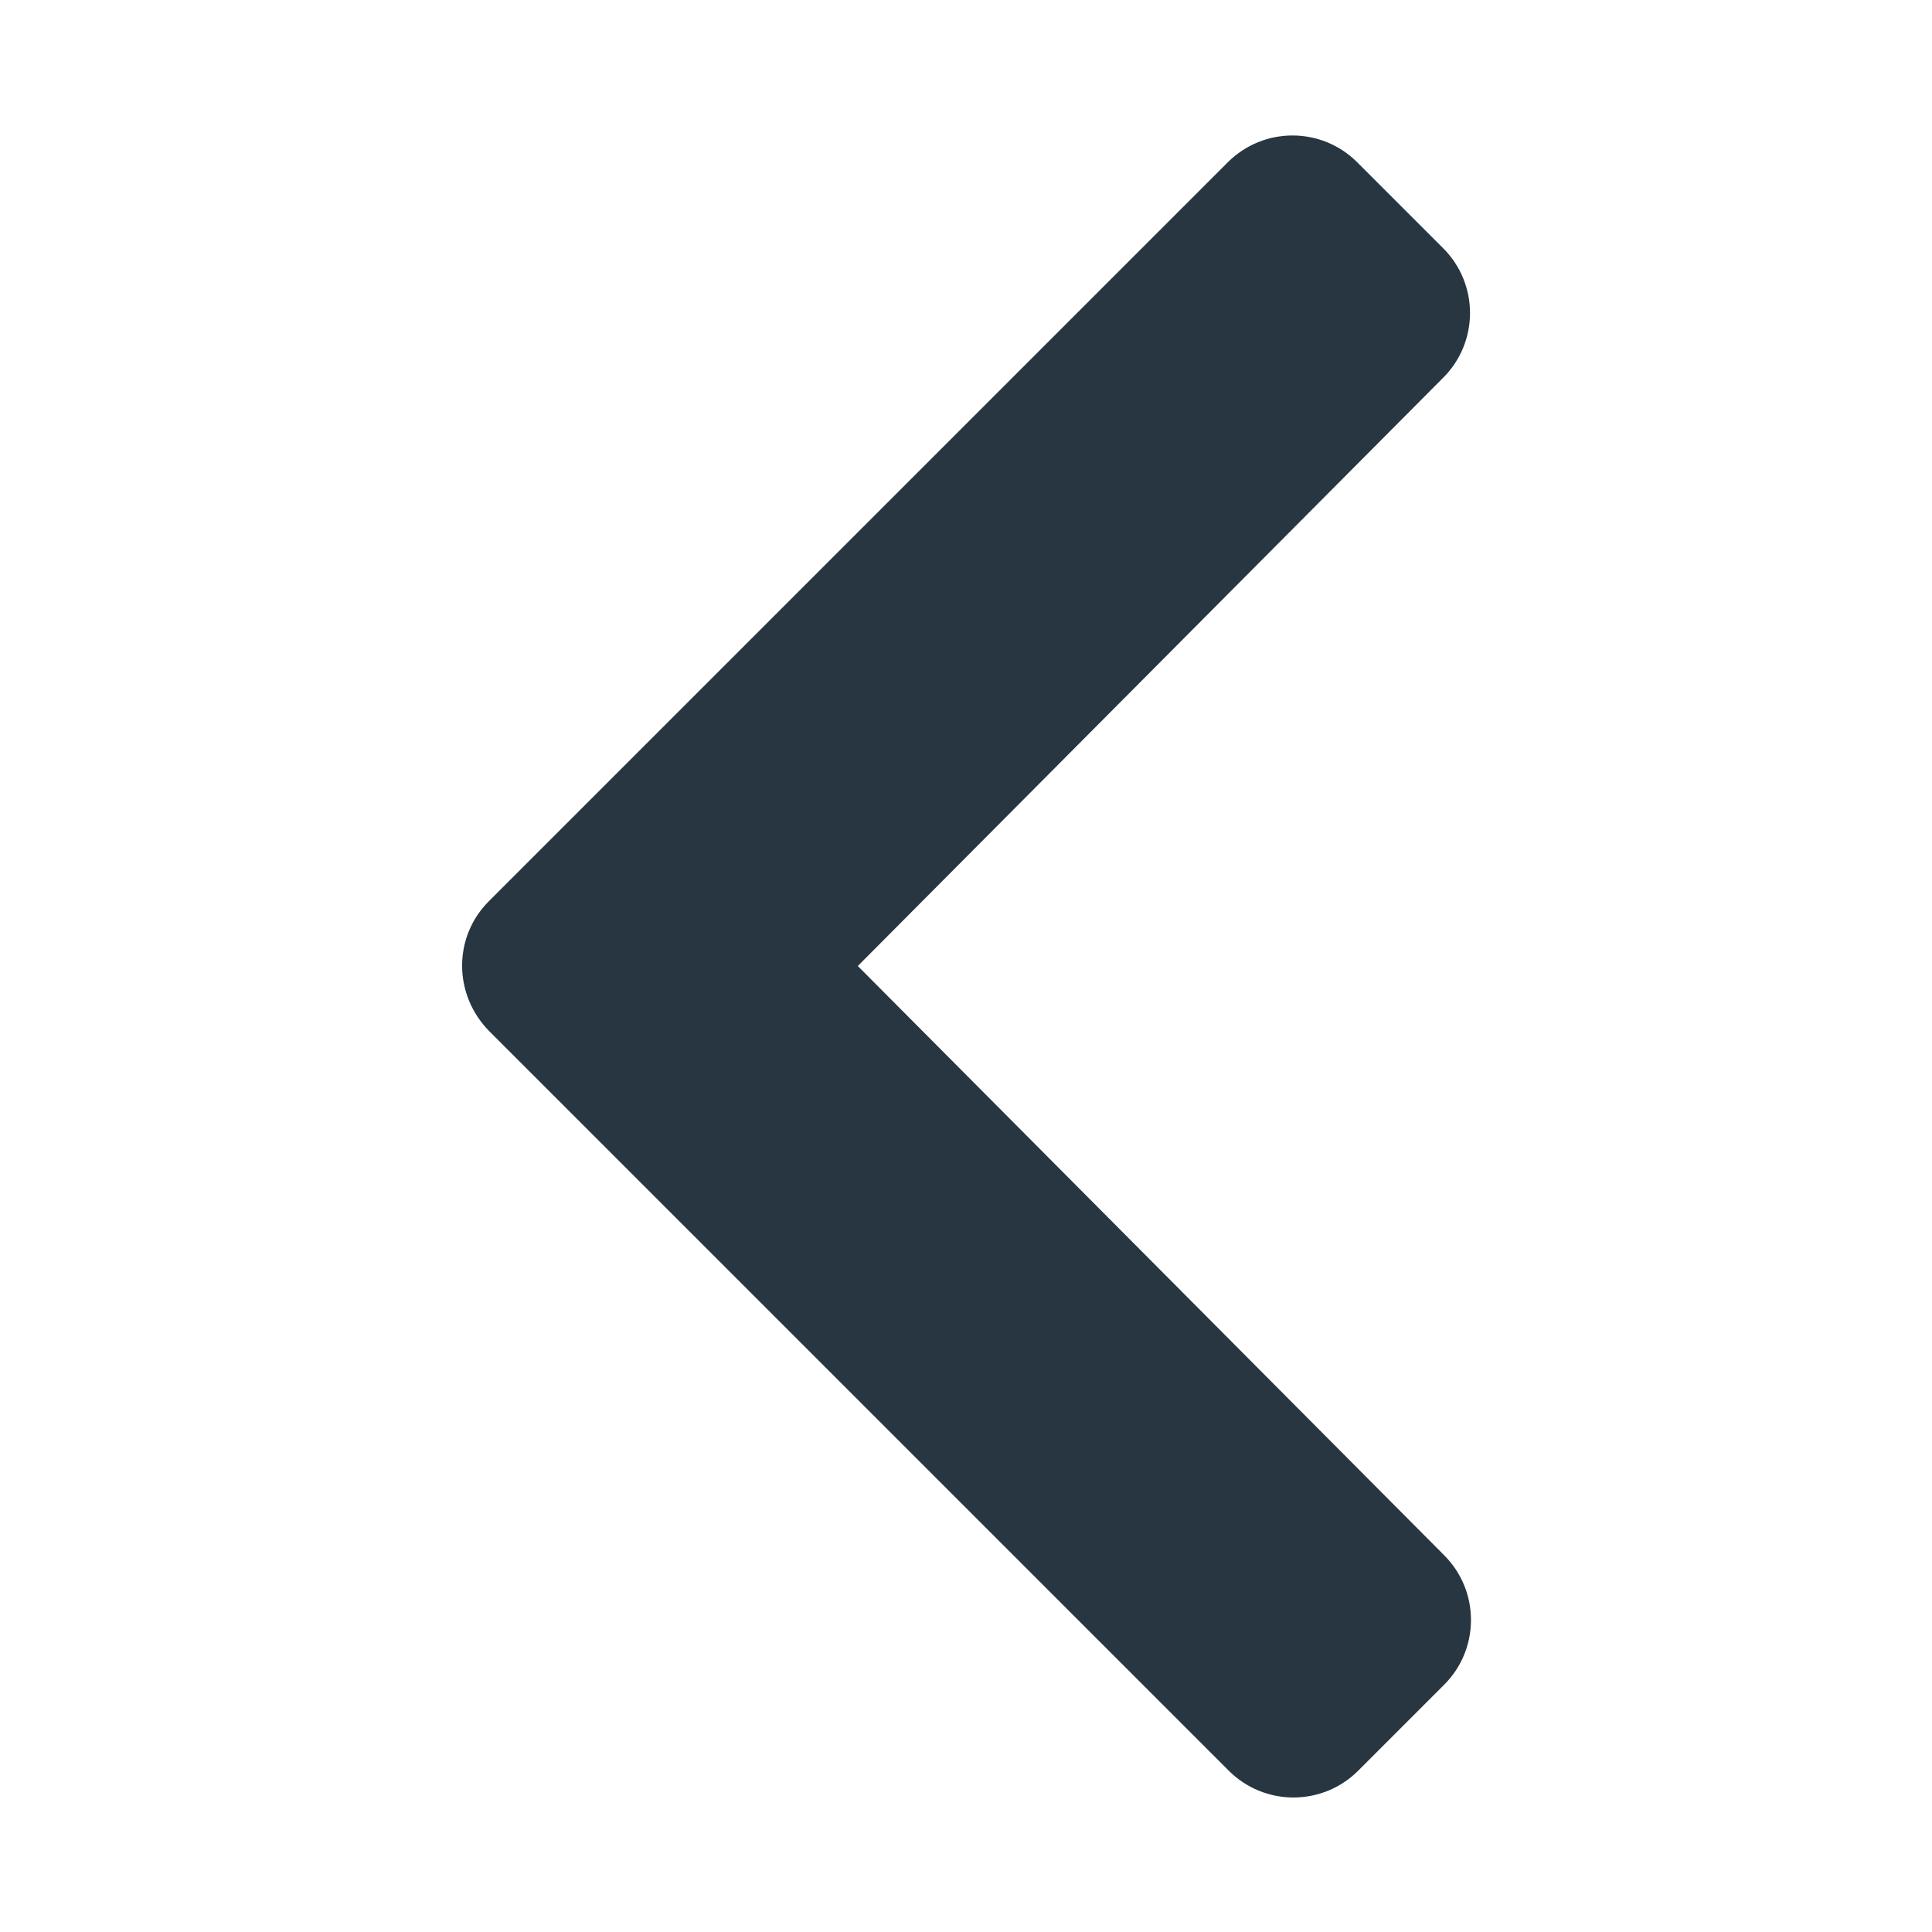
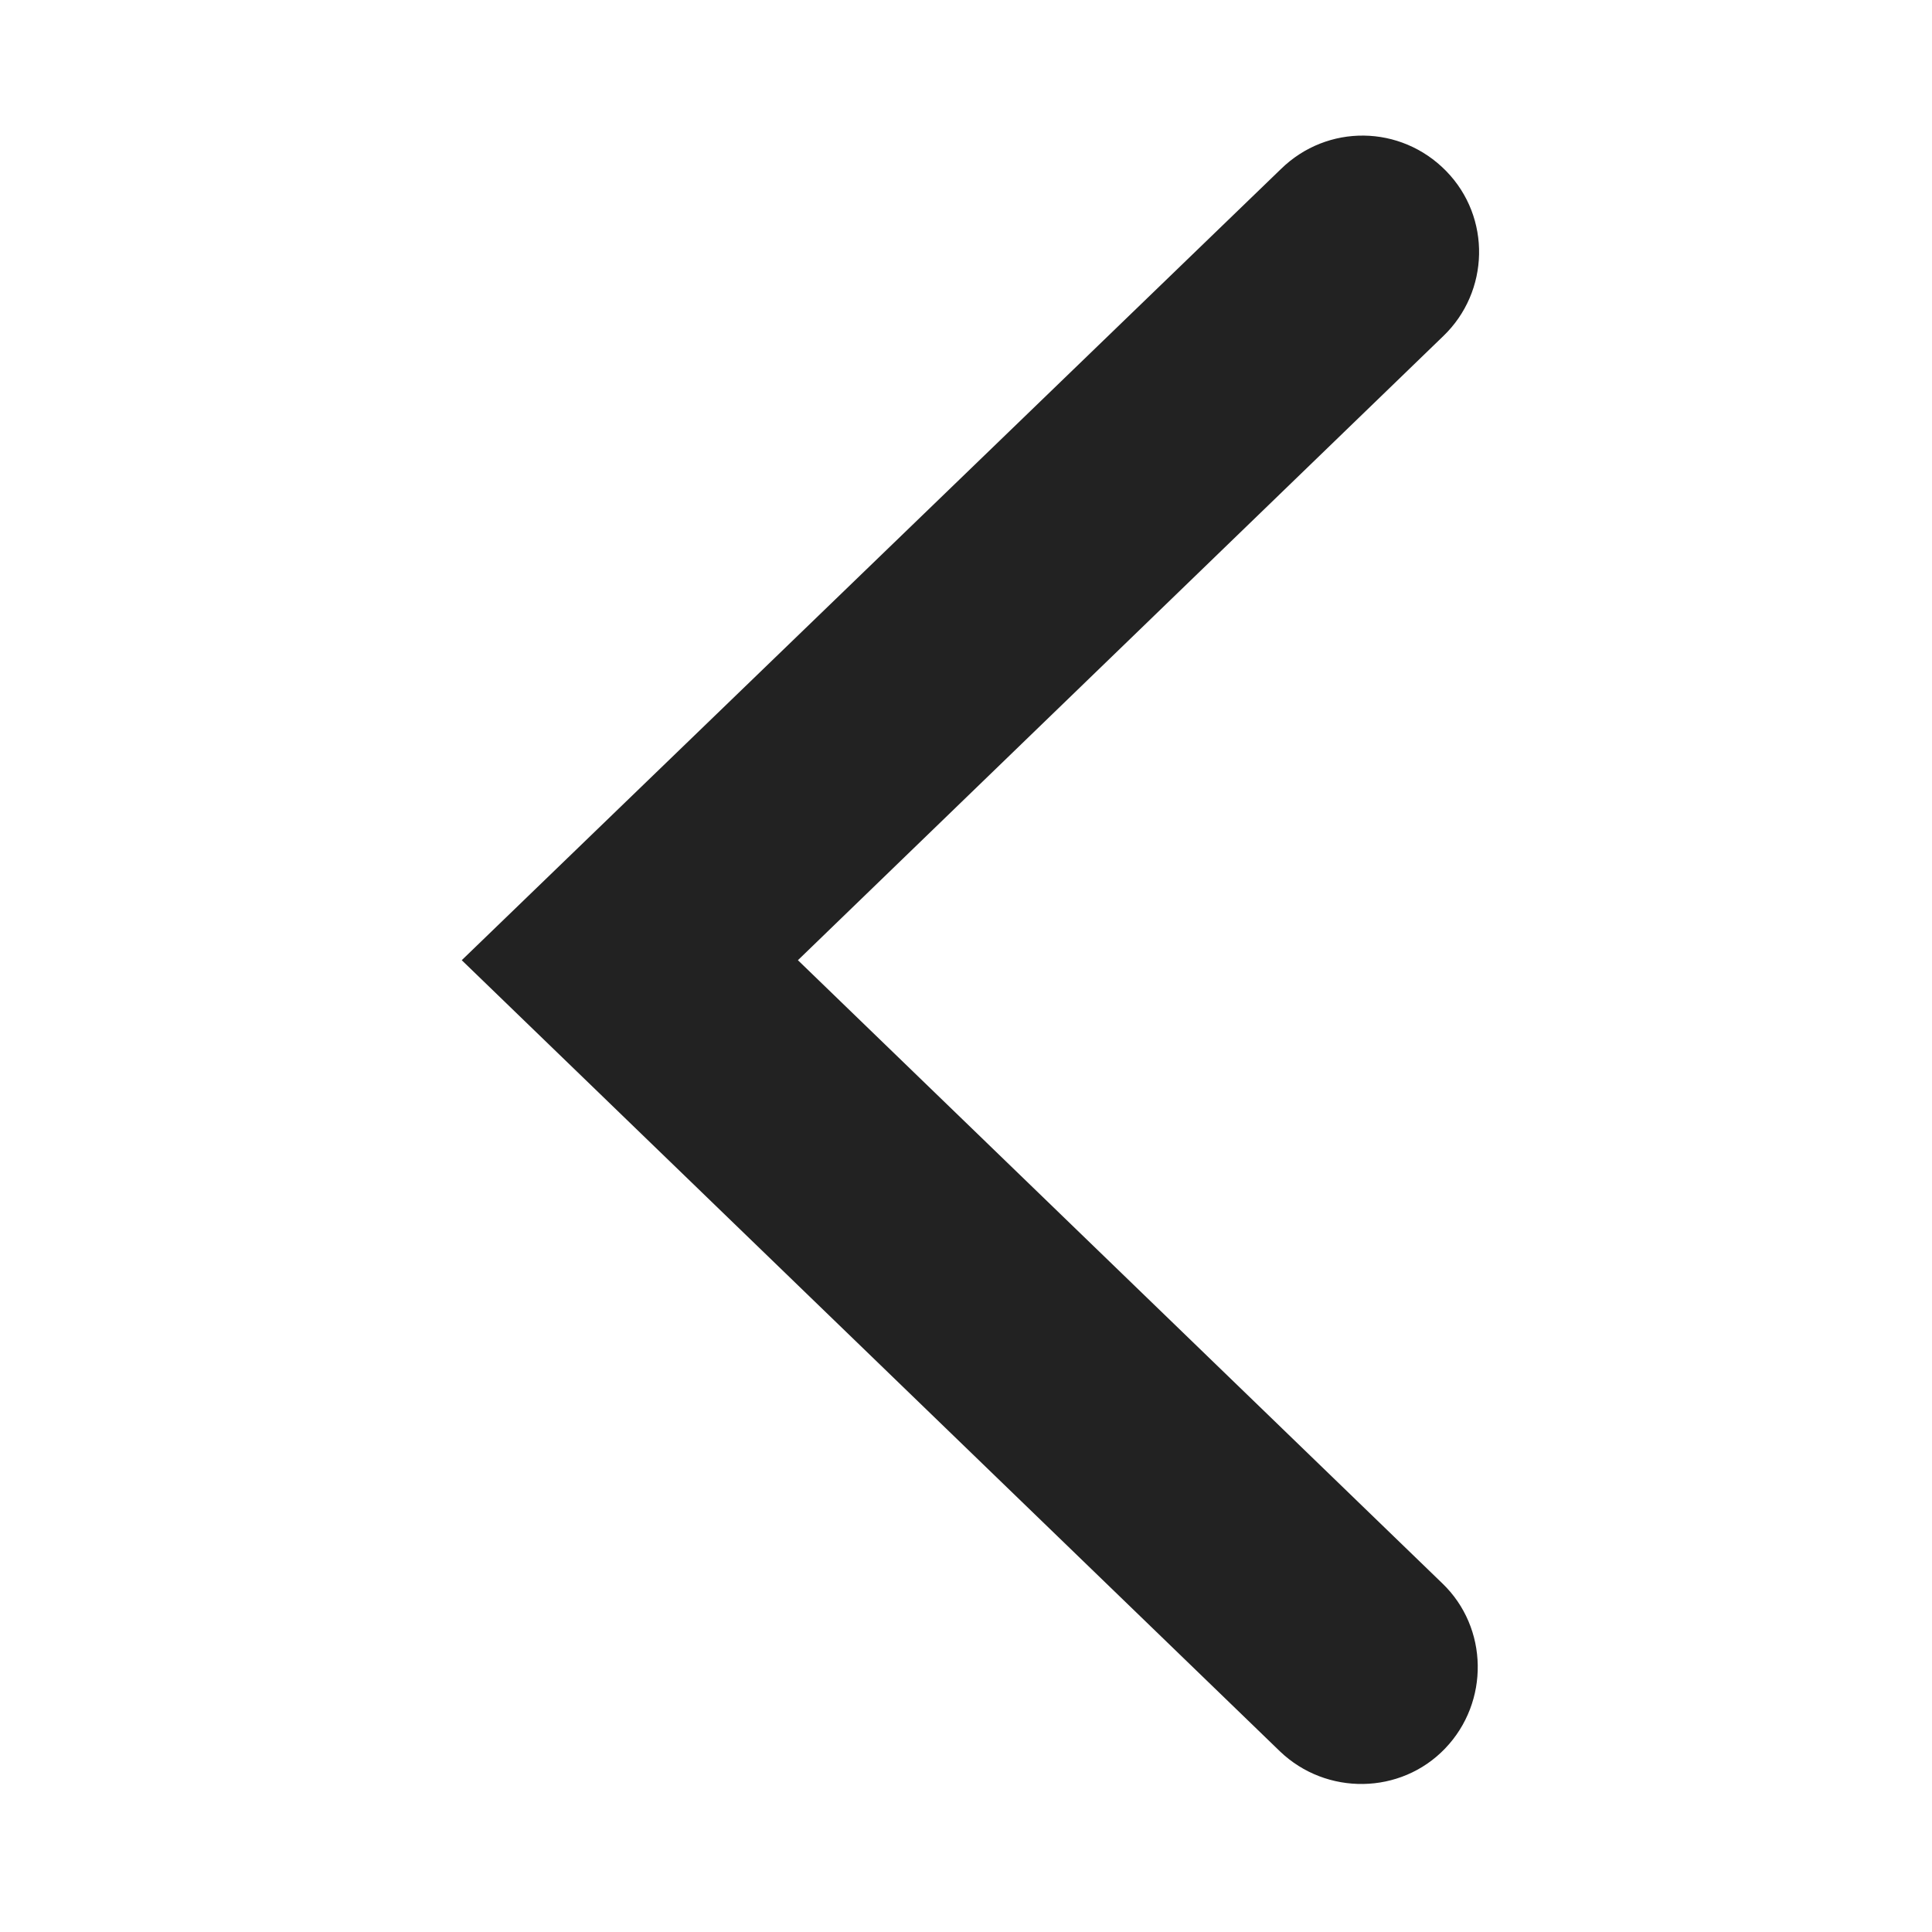
<svg xmlns="http://www.w3.org/2000/svg" version="1.1" id="Layer_1" x="0px" y="0px" viewBox="0 0 200 200" style="enable-background:new 0 0 200 200;" xml:space="preserve">
  <style type="text/css">
- 	.st0{fill:#273640;}
+ 	.st0{fill:#222222;}
</style>
-   <path class="st0" d="M50.6,93.3l76.5-76.5c3.7-3.7,9.7-3.7,13.4,0l8.9,8.9c3.7,3.7,3.7,9.7,0,13.4L88.8,100l60.7,61  c3.7,3.7,3.7,9.7,0,13.4l-8.9,8.9c-3.7,3.7-9.7,3.7-13.4,0l-76.5-76.5C46.9,103,46.9,97,50.6,93.3z" />
+   <path class="st0" d="M132.6,17.5L47.8,99.4l84.7,81.9c4.8,4.6,12.5,4.5,17.1-0.3c4.6-4.8,4.5-12.5-0.3-17.1l0,0L82.6,99.4l66.8-64.6  c4.8-4.6,5-12.3,0.3-17.1S137.4,12.8,132.6,17.5L132.6,17.5z" />
</svg>
